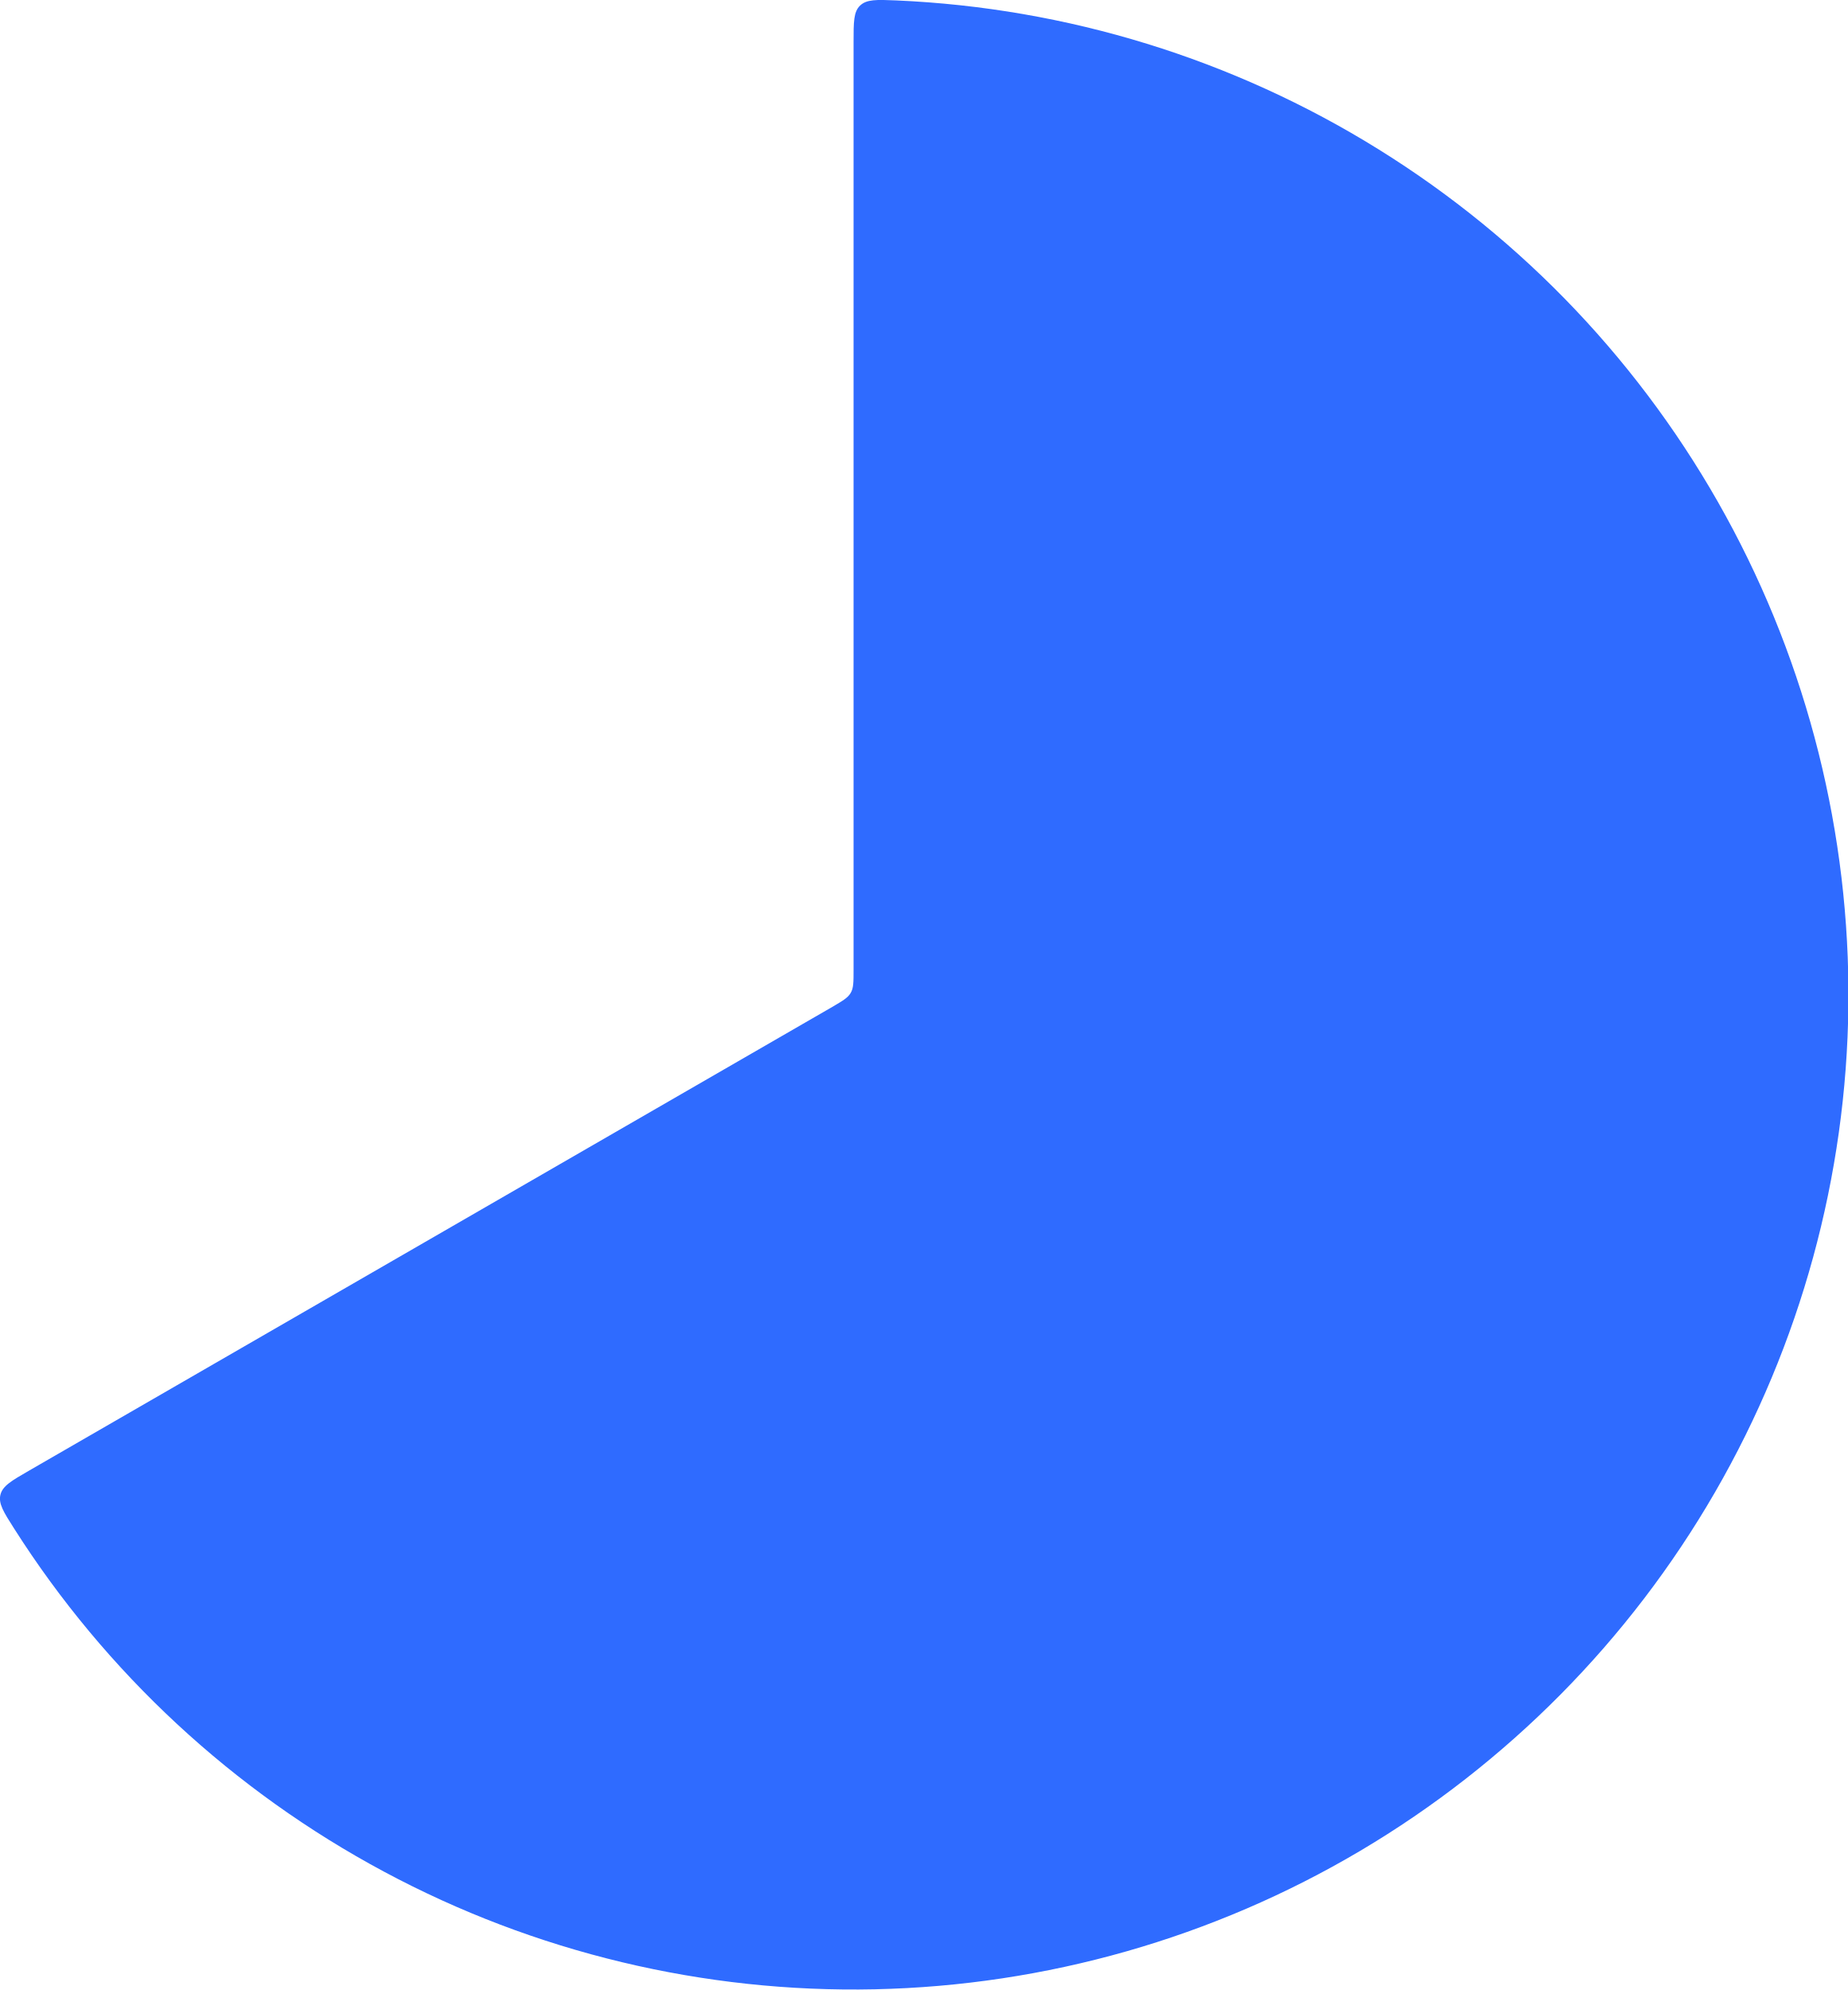
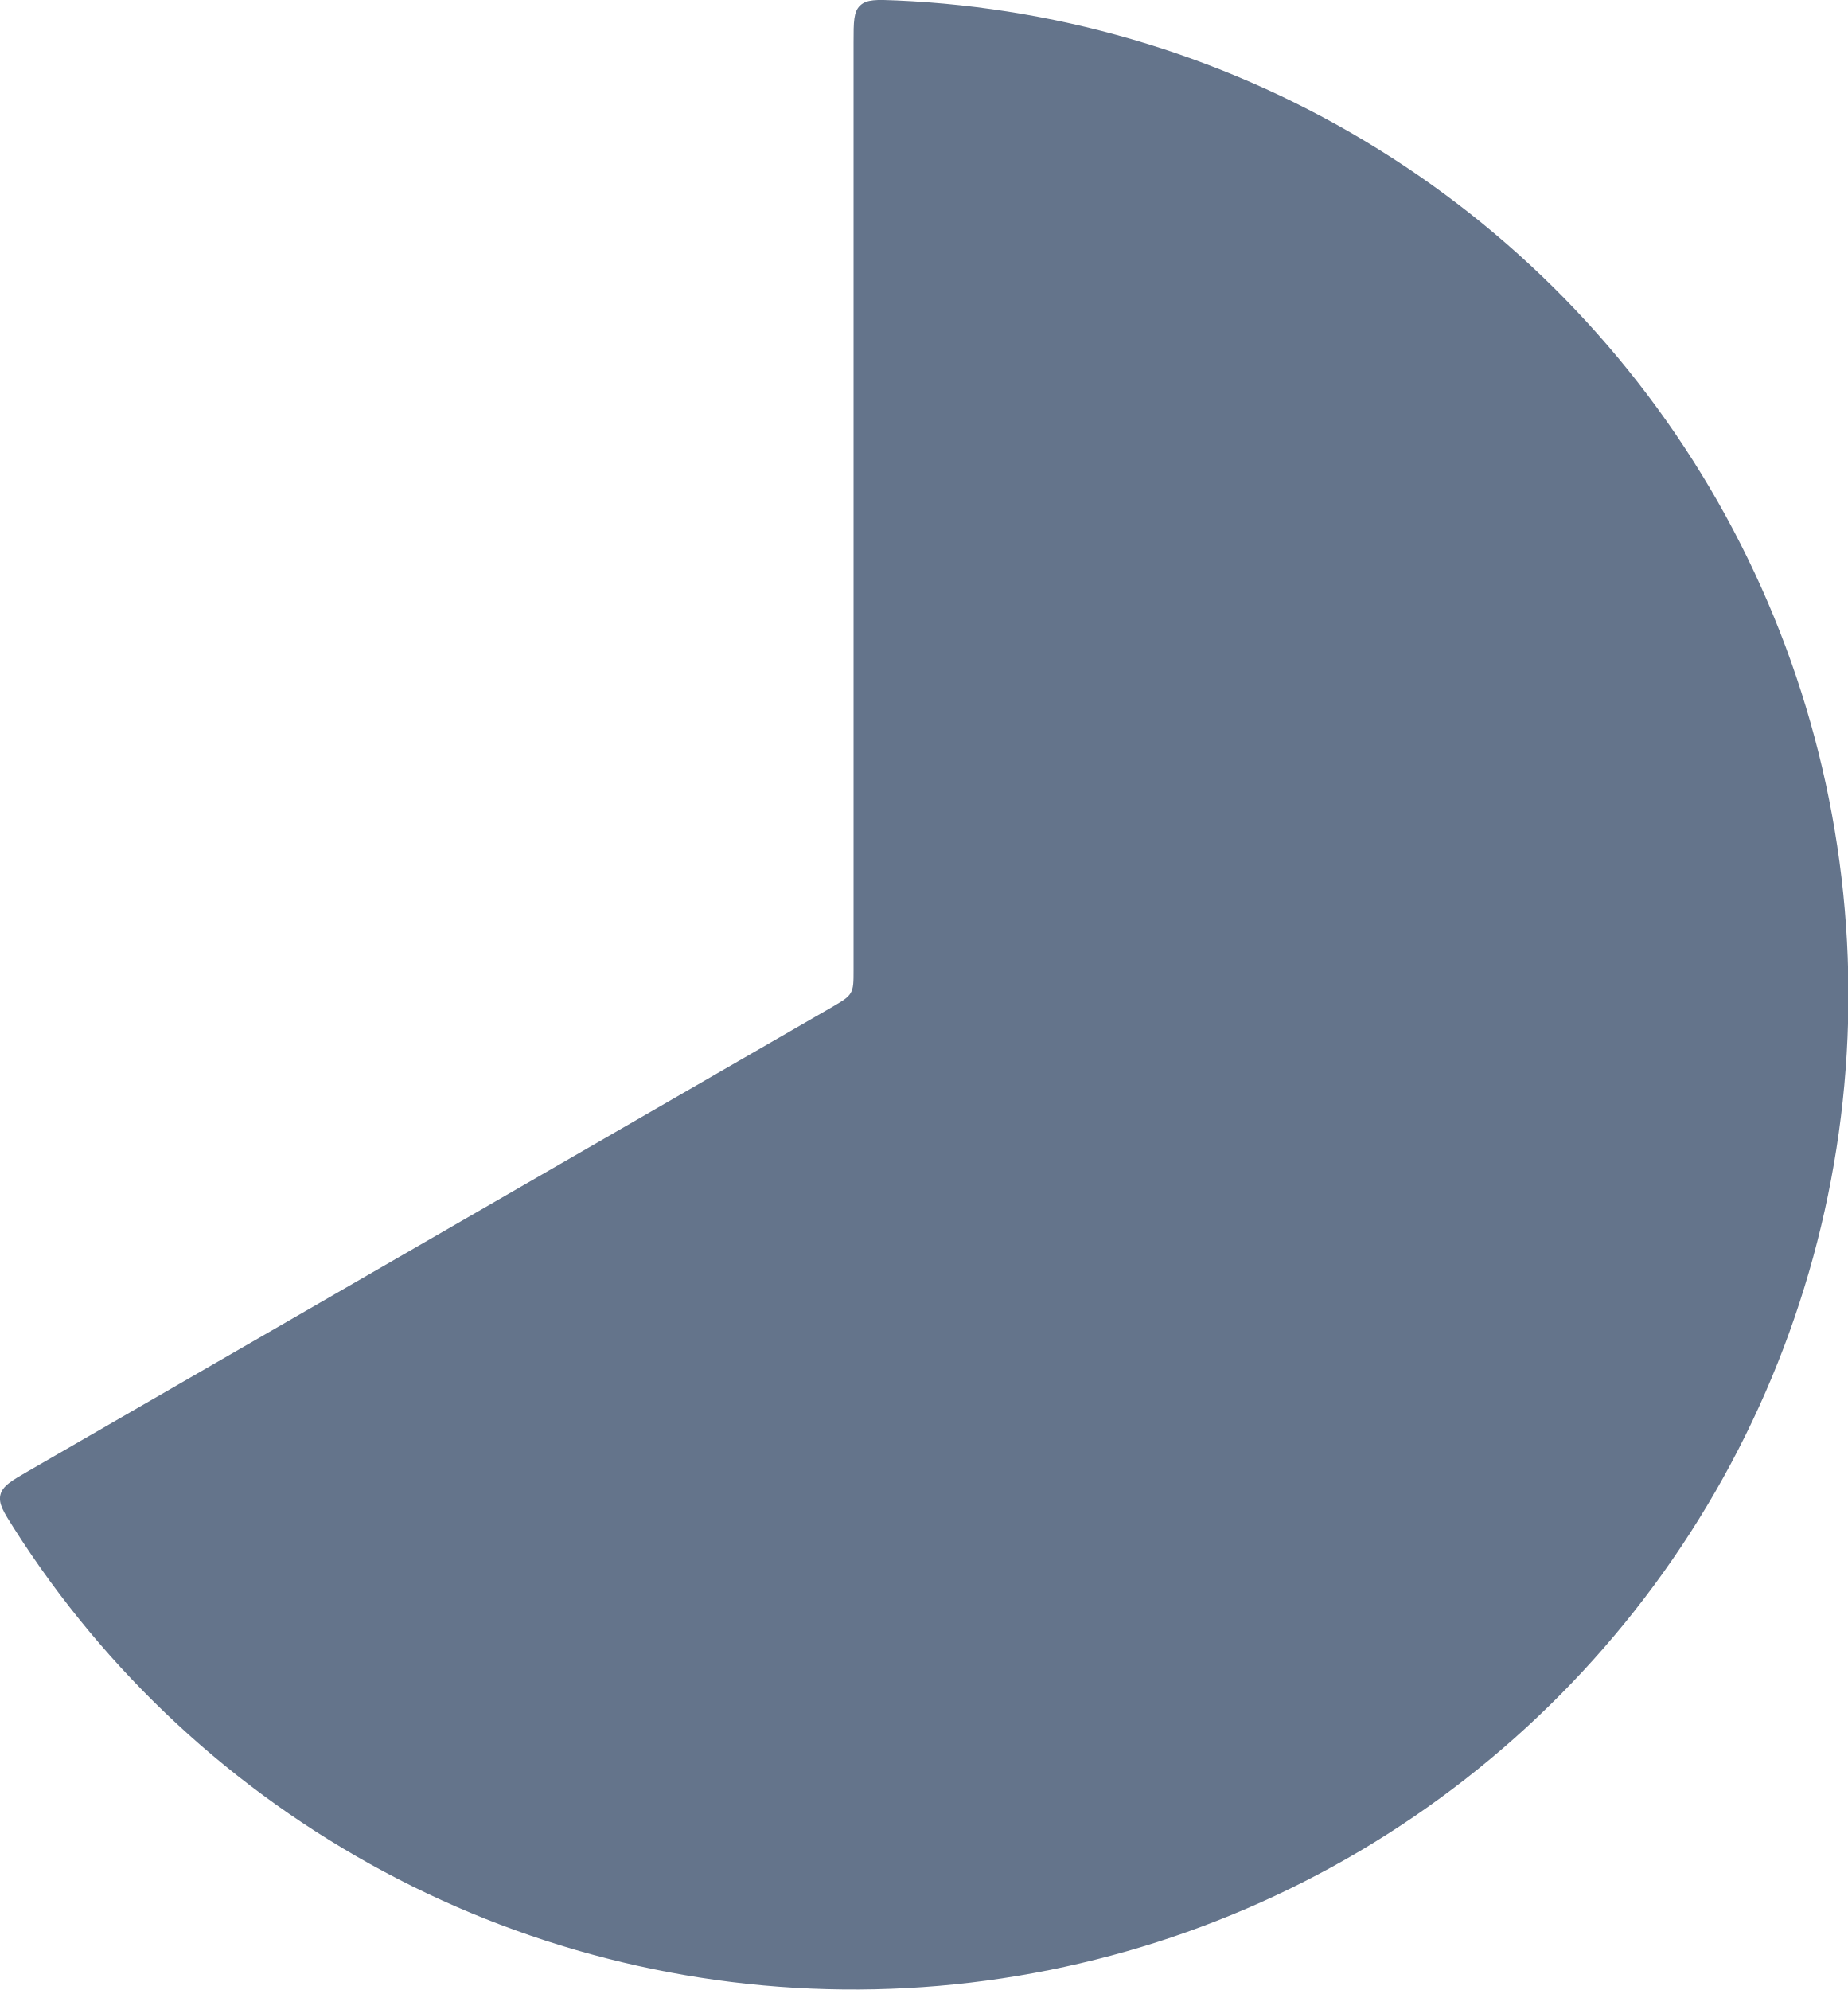
<svg xmlns="http://www.w3.org/2000/svg" width="13" height="14" viewBox="0 0 13 14" fill="none">
-   <path d="M6.006 0.297C6.006 0.154 6.006 0.083 6.052 0.039C6.098 -0.005 6.168 -0.003 6.306 0.003C7.508 0.055 8.677 0.415 9.699 1.05C10.722 1.685 11.563 2.573 12.142 3.628C12.721 4.683 13.018 5.869 13.006 7.072C12.993 8.275 12.67 9.455 12.068 10.497C11.466 11.539 10.606 12.408 9.571 13.021C8.535 13.634 7.359 13.969 6.156 13.995C4.953 14.021 3.763 13.736 2.703 13.168C1.642 12.6 0.745 11.769 0.099 10.753C0.025 10.637 -0.012 10.578 0.003 10.516C0.018 10.454 0.08 10.418 0.203 10.347L5.856 7.084C5.929 7.041 5.966 7.02 5.986 6.985C6.006 6.951 6.006 6.908 6.006 6.824V0.297Z" fill="#2F6BFF" />
+   <path d="M6.006 0.297C6.006 0.154 6.006 0.083 6.052 0.039C6.098 -0.005 6.168 -0.003 6.306 0.003C7.508 0.055 8.677 0.415 9.699 1.05C10.722 1.685 11.563 2.573 12.142 3.628C12.721 4.683 13.018 5.869 13.006 7.072C12.993 8.275 12.67 9.455 12.068 10.497C11.466 11.539 10.606 12.408 9.571 13.021C8.535 13.634 7.359 13.969 6.156 13.995C4.953 14.021 3.763 13.736 2.703 13.168C1.642 12.6 0.745 11.769 0.099 10.753C0.025 10.637 -0.012 10.578 0.003 10.516C0.018 10.454 0.08 10.418 0.203 10.347L5.856 7.084C5.929 7.041 5.966 7.02 5.986 6.985C6.006 6.951 6.006 6.908 6.006 6.824V0.297Z" fill="#64748B" />
</svg>
